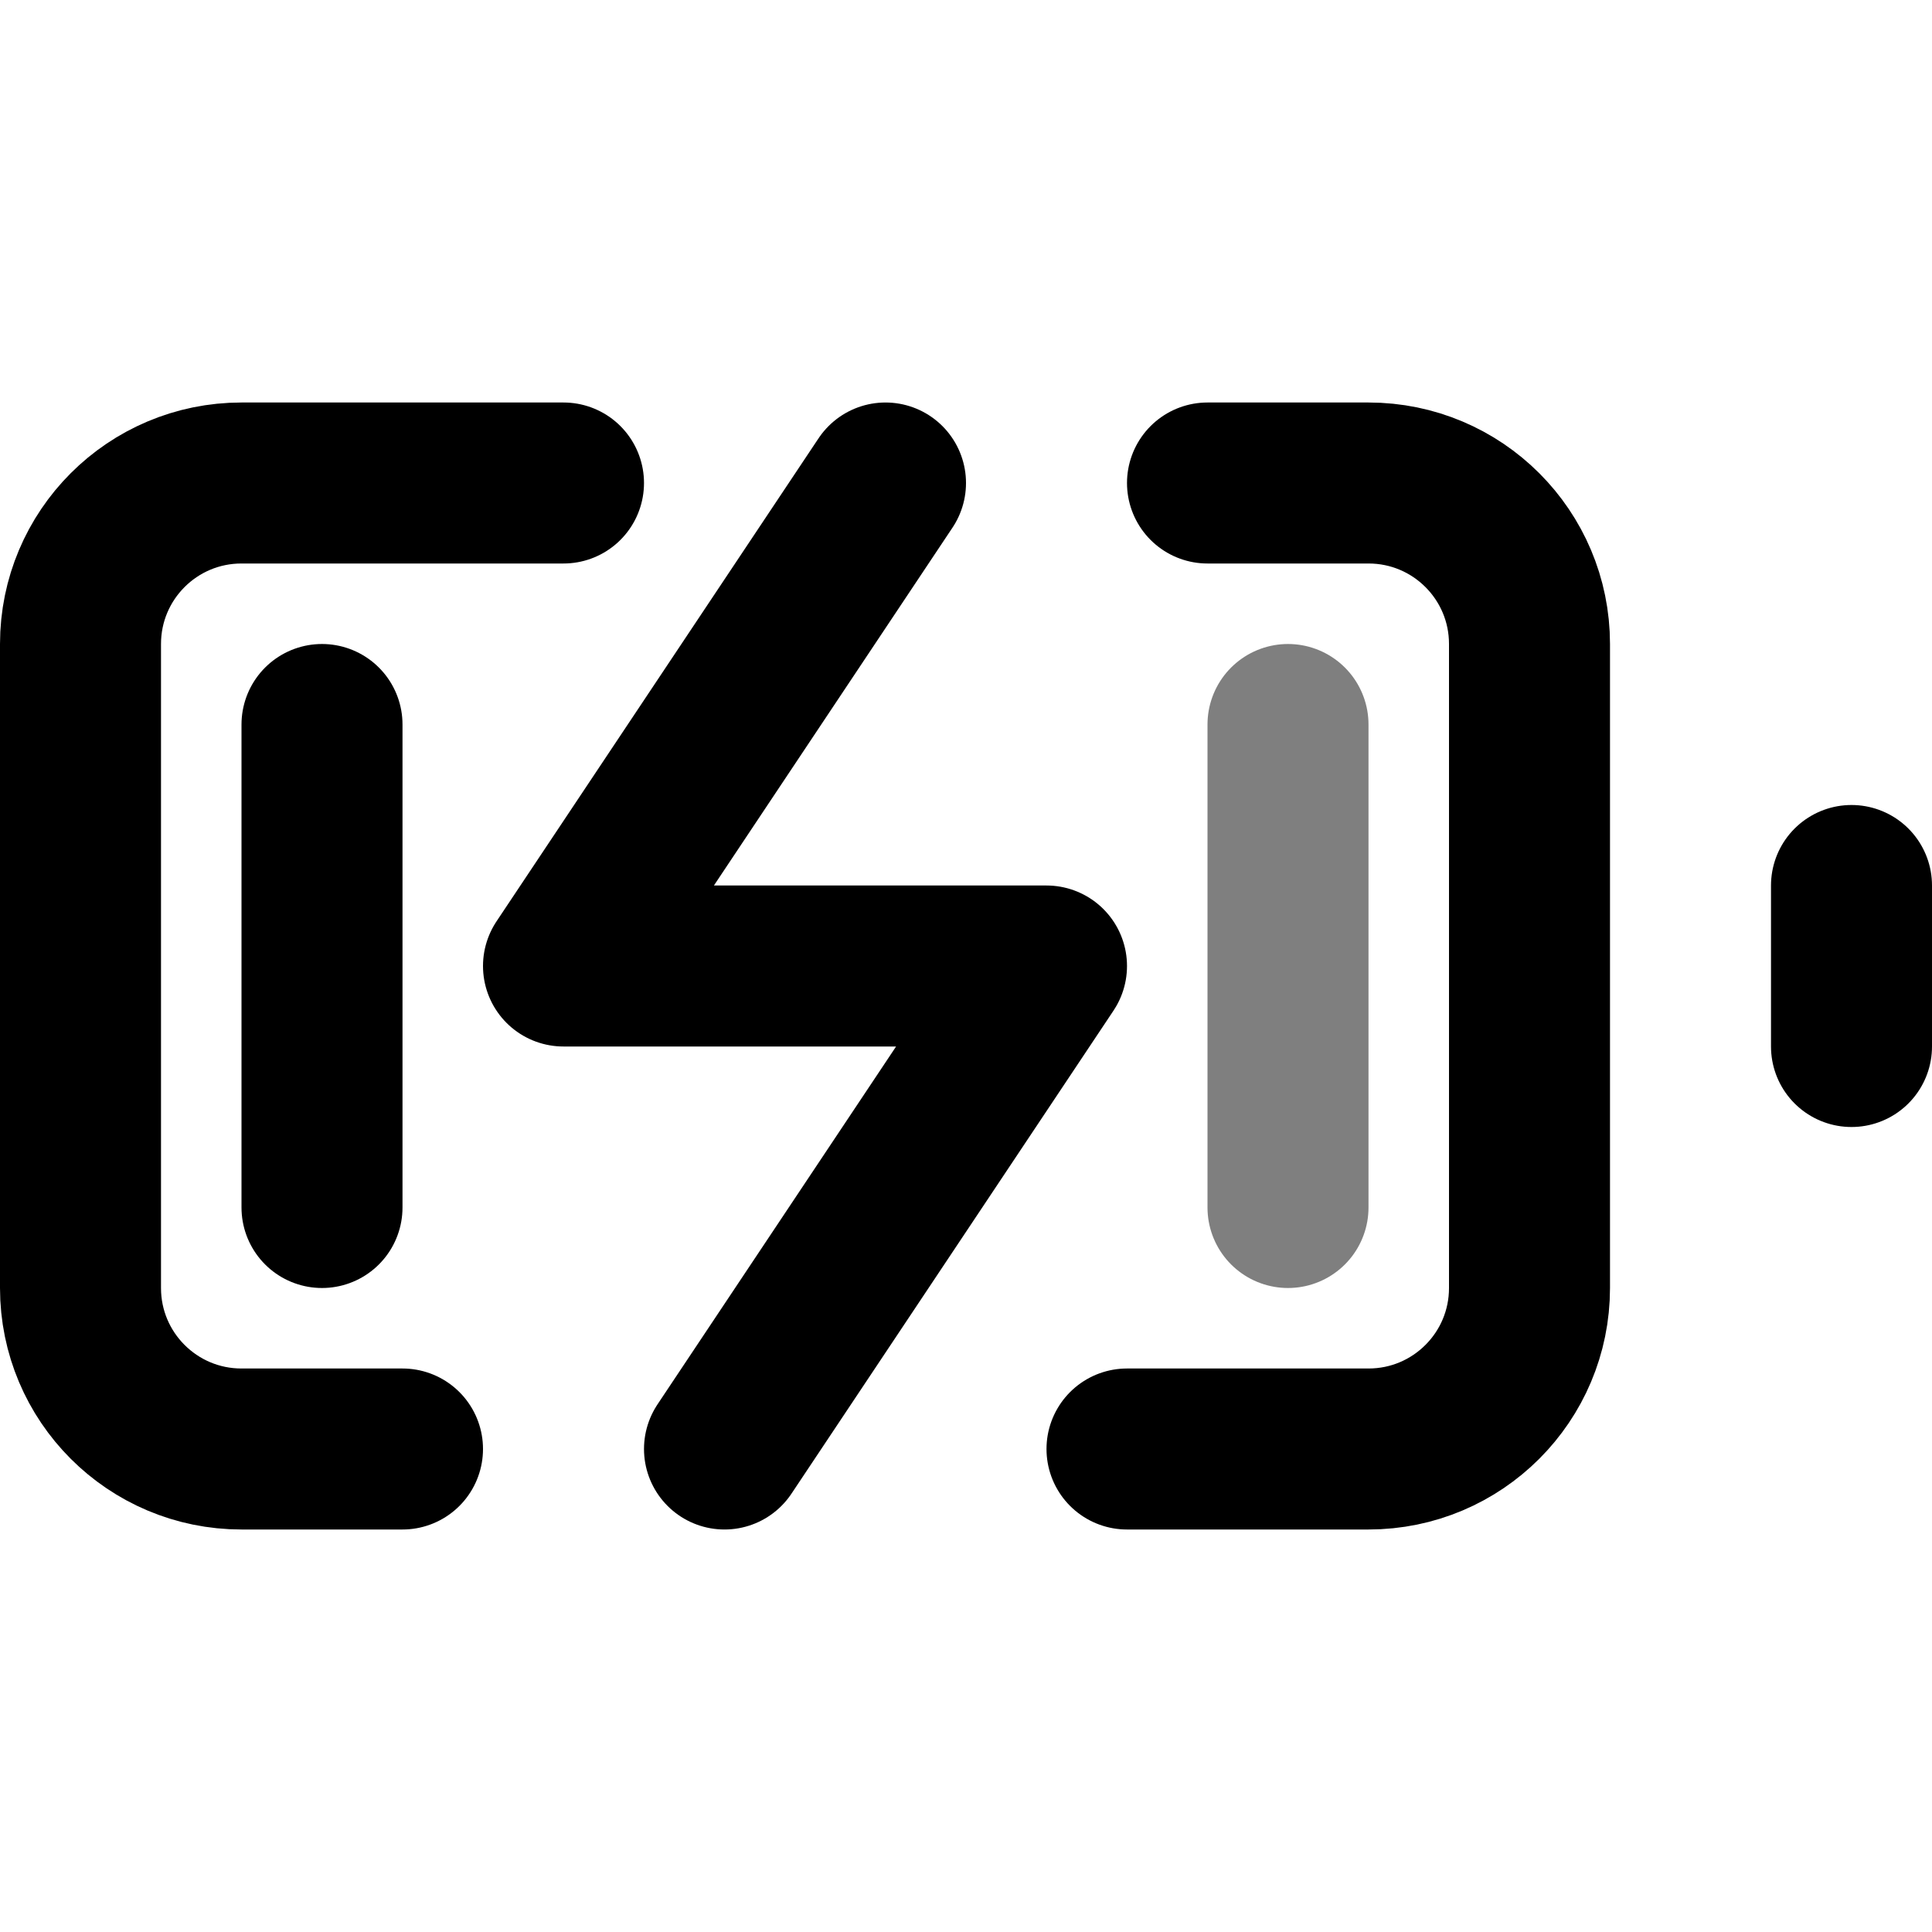
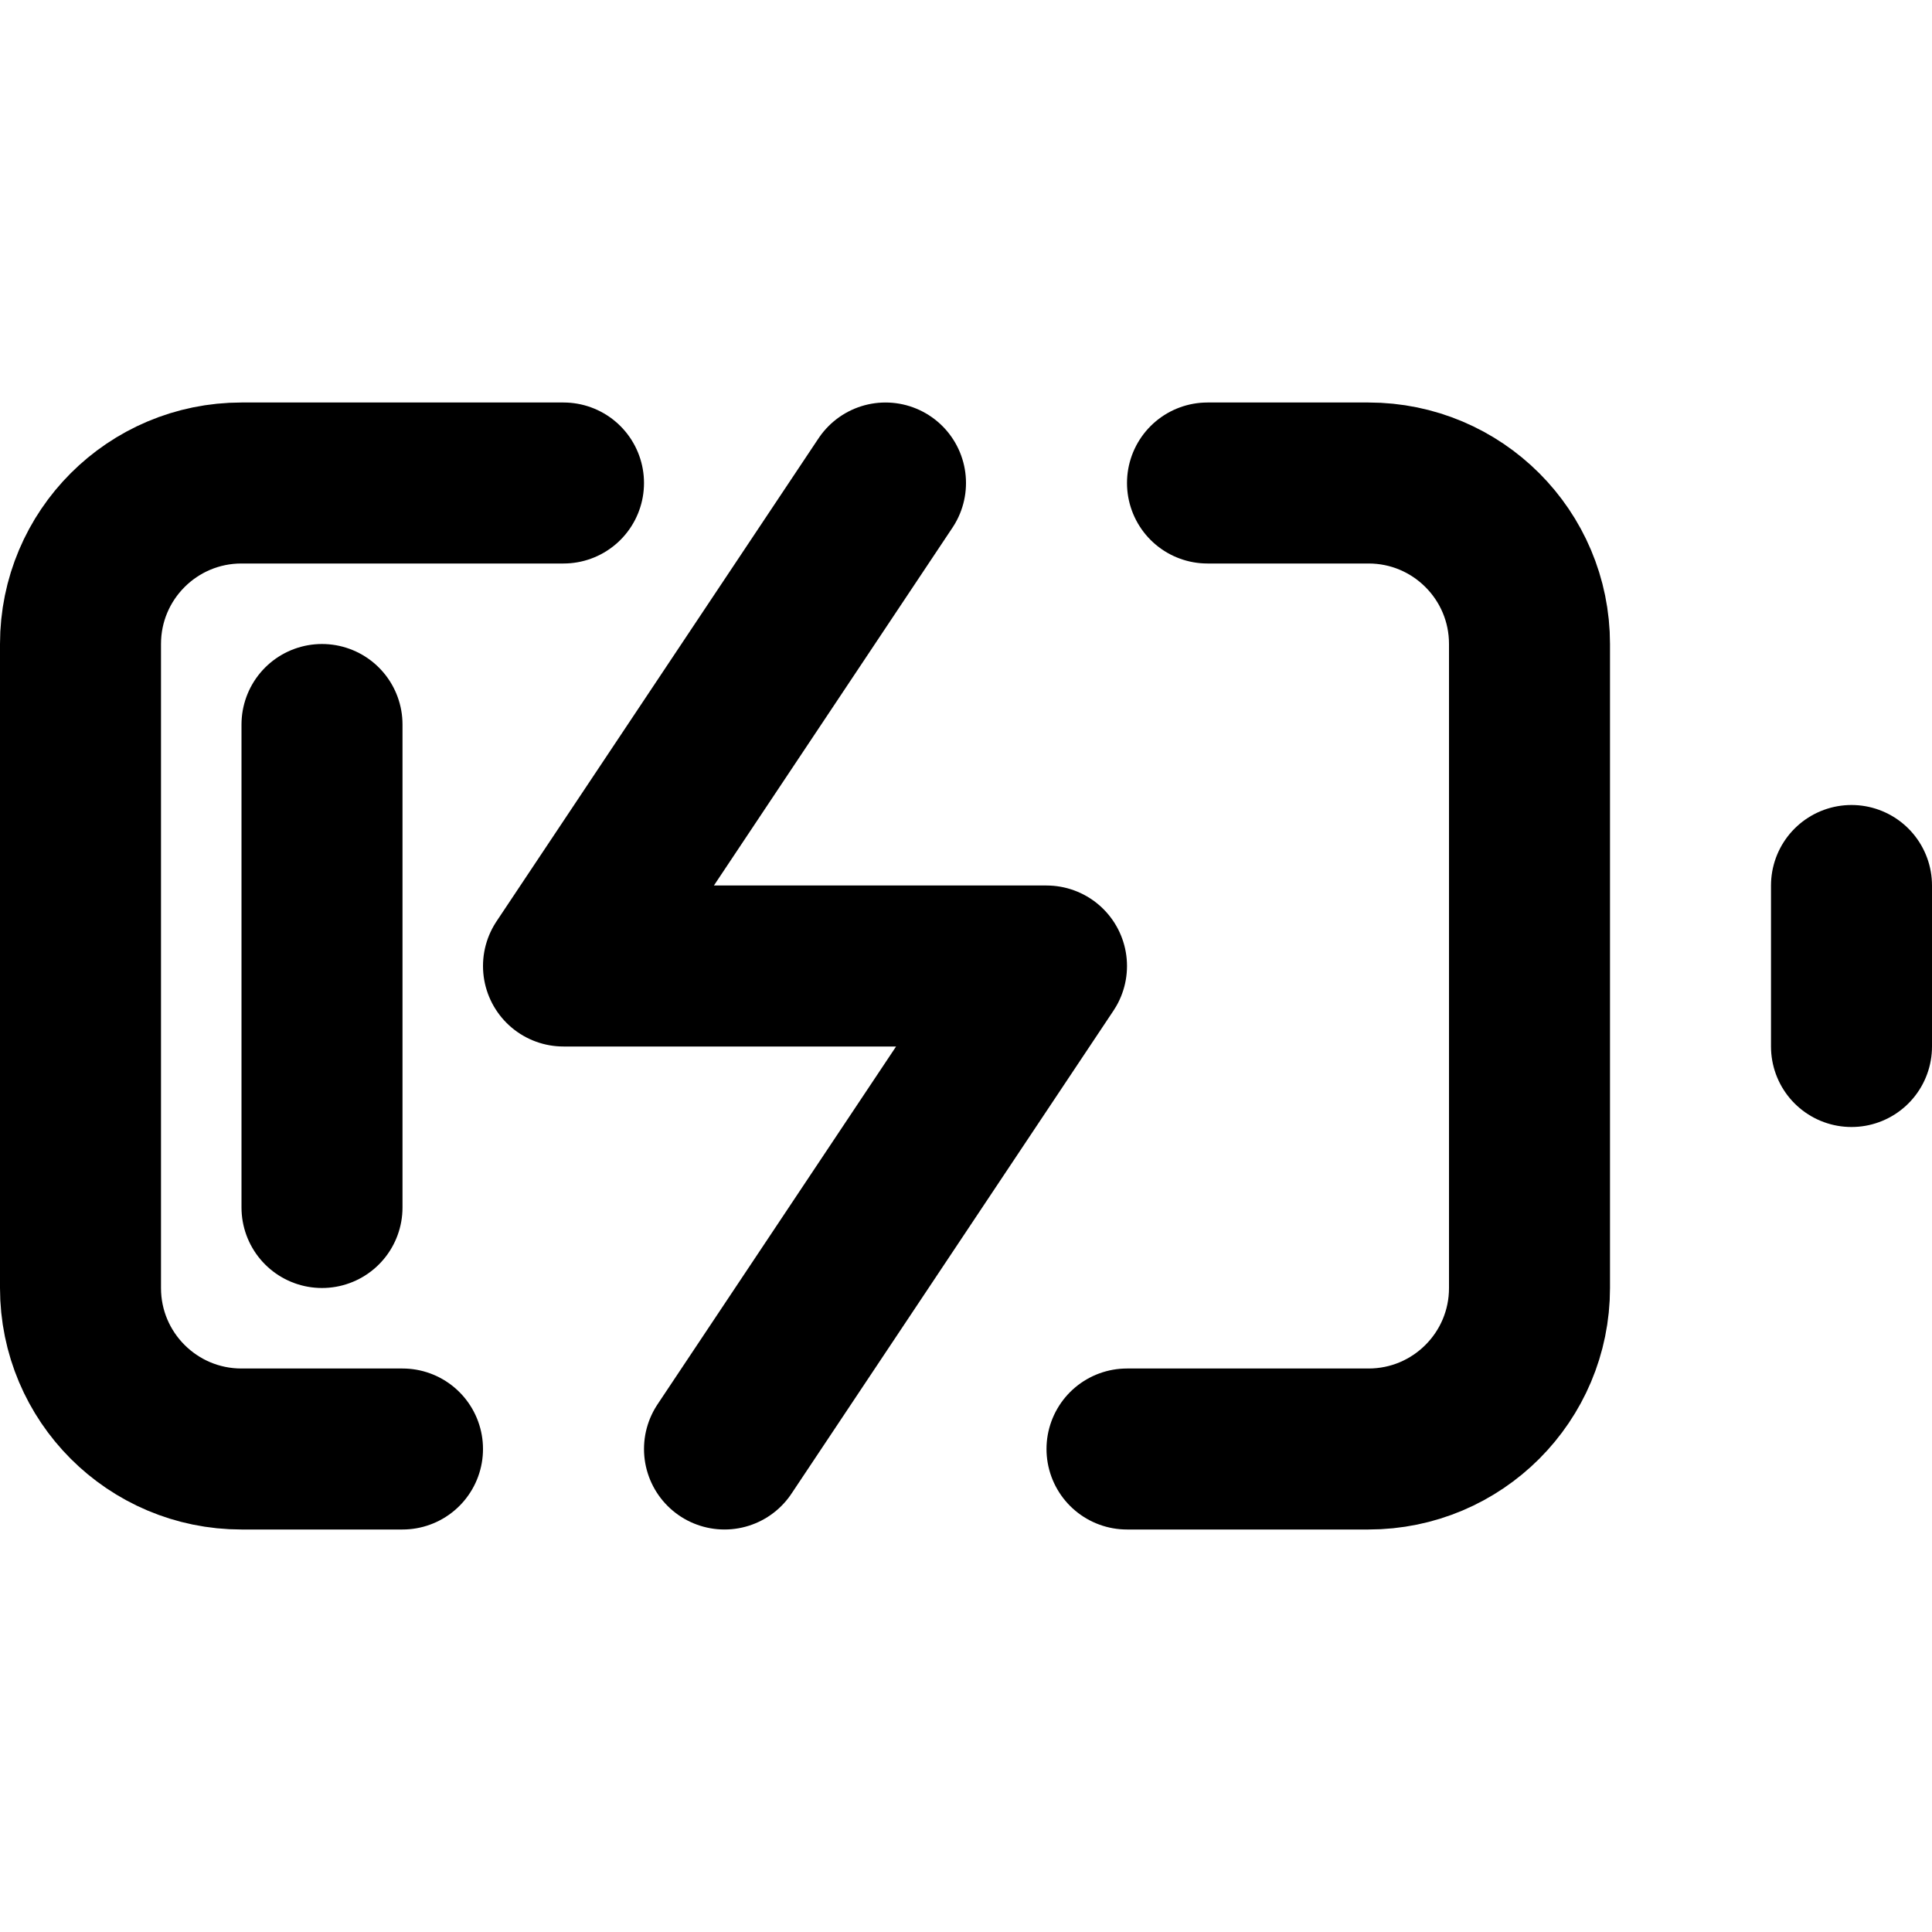
<svg xmlns="http://www.w3.org/2000/svg" style="isolation:isolate" viewBox="0 0 24 24" width="24" height="24">
  <defs>
-     <clipPath id="_clipPath_GOvMQYXHoi4cCXO0fTMgdpeWEiRD9LNH">
+     <clipPath id="_clipPath_HQFQrLSVHj2oA9EBXF6LL3uQuanPnQyZ">
      <rect width="24" height="24" />
    </clipPath>
  </defs>
-   <g clip-path="url(#_clipPath_GOvMQYXHoi4cCXO0fTMgdpeWEiRD9LNH)">
+   <g clip-path="url(#_clipPath_HQFQrLSVHj2oA9EBXF6LL3uQuanPnQyZ)">
    <path d=" M 5 18 L 3 18 C 1.895 18 1 17.105 1 16 L 1 8 C 1 6.895 1.895 6 3 6 L 7 6 M 15 6 L 17 6 C 18.105 6 19 6.895 19 8 L 19 16 C 19 17.105 18.105 18 17 18 L 14 18" fill="none" vector-effect="non-scaling-stroke" stroke-width="2" stroke="rgb(0,0,0)" stroke-linejoin="round" stroke-linecap="round" stroke-miterlimit="4" />
-     <line x1="23" y1="13" x2="23" y2="11" vector-effect="non-scaling-stroke" stroke-width="2" stroke="rgb(0,0,0)" stroke-opacity="100" stroke-linejoin="round" stroke-linecap="round" stroke-miterlimit="4" />
-     <path d=" M 11 6 L 7 12 L 13 12 L 9 18" fill="none" vector-effect="non-scaling-stroke" stroke-width="2" stroke="rgb(0,0,0)" stroke-opacity="100" stroke-linejoin="round" stroke-linecap="round" stroke-miterlimit="4" />
-     <line x1="4" y1="9" x2="4" y2="15" vector-effect="non-scaling-stroke" stroke-width="2" stroke="rgb(0,0,0)" stroke-opacity="100" stroke-linejoin="round" stroke-linecap="round" stroke-miterlimit="3" />
-     <line x1="16" y1="9" x2="16" y2="15" vector-effect="non-scaling-stroke" stroke-width="2" stroke="rgb(0,0,0)" stroke-opacity="0.5" stroke-linejoin="round" stroke-linecap="round" stroke-miterlimit="3" />
+     <line x1="23" y1="13" x2="23" y2="11" vector-effect="non-scaling-stroke" stroke-width="2" stroke="rgb(0,0,0)" stroke-linejoin="round" stroke-linecap="round" stroke-miterlimit="4" />
+     <path d=" M 11 6 L 7 12 L 13 12 L 9 18" fill="none" vector-effect="non-scaling-stroke" stroke-width="2" stroke="rgb(0,0,0)" stroke-linejoin="round" stroke-linecap="round" stroke-miterlimit="4" />
+     <line x1="4" y1="9" x2="4" y2="15" vector-effect="non-scaling-stroke" stroke-width="2" stroke="rgb(0,0,0)" stroke-linejoin="round" stroke-linecap="round" stroke-miterlimit="3" />
  </g>
</svg>
